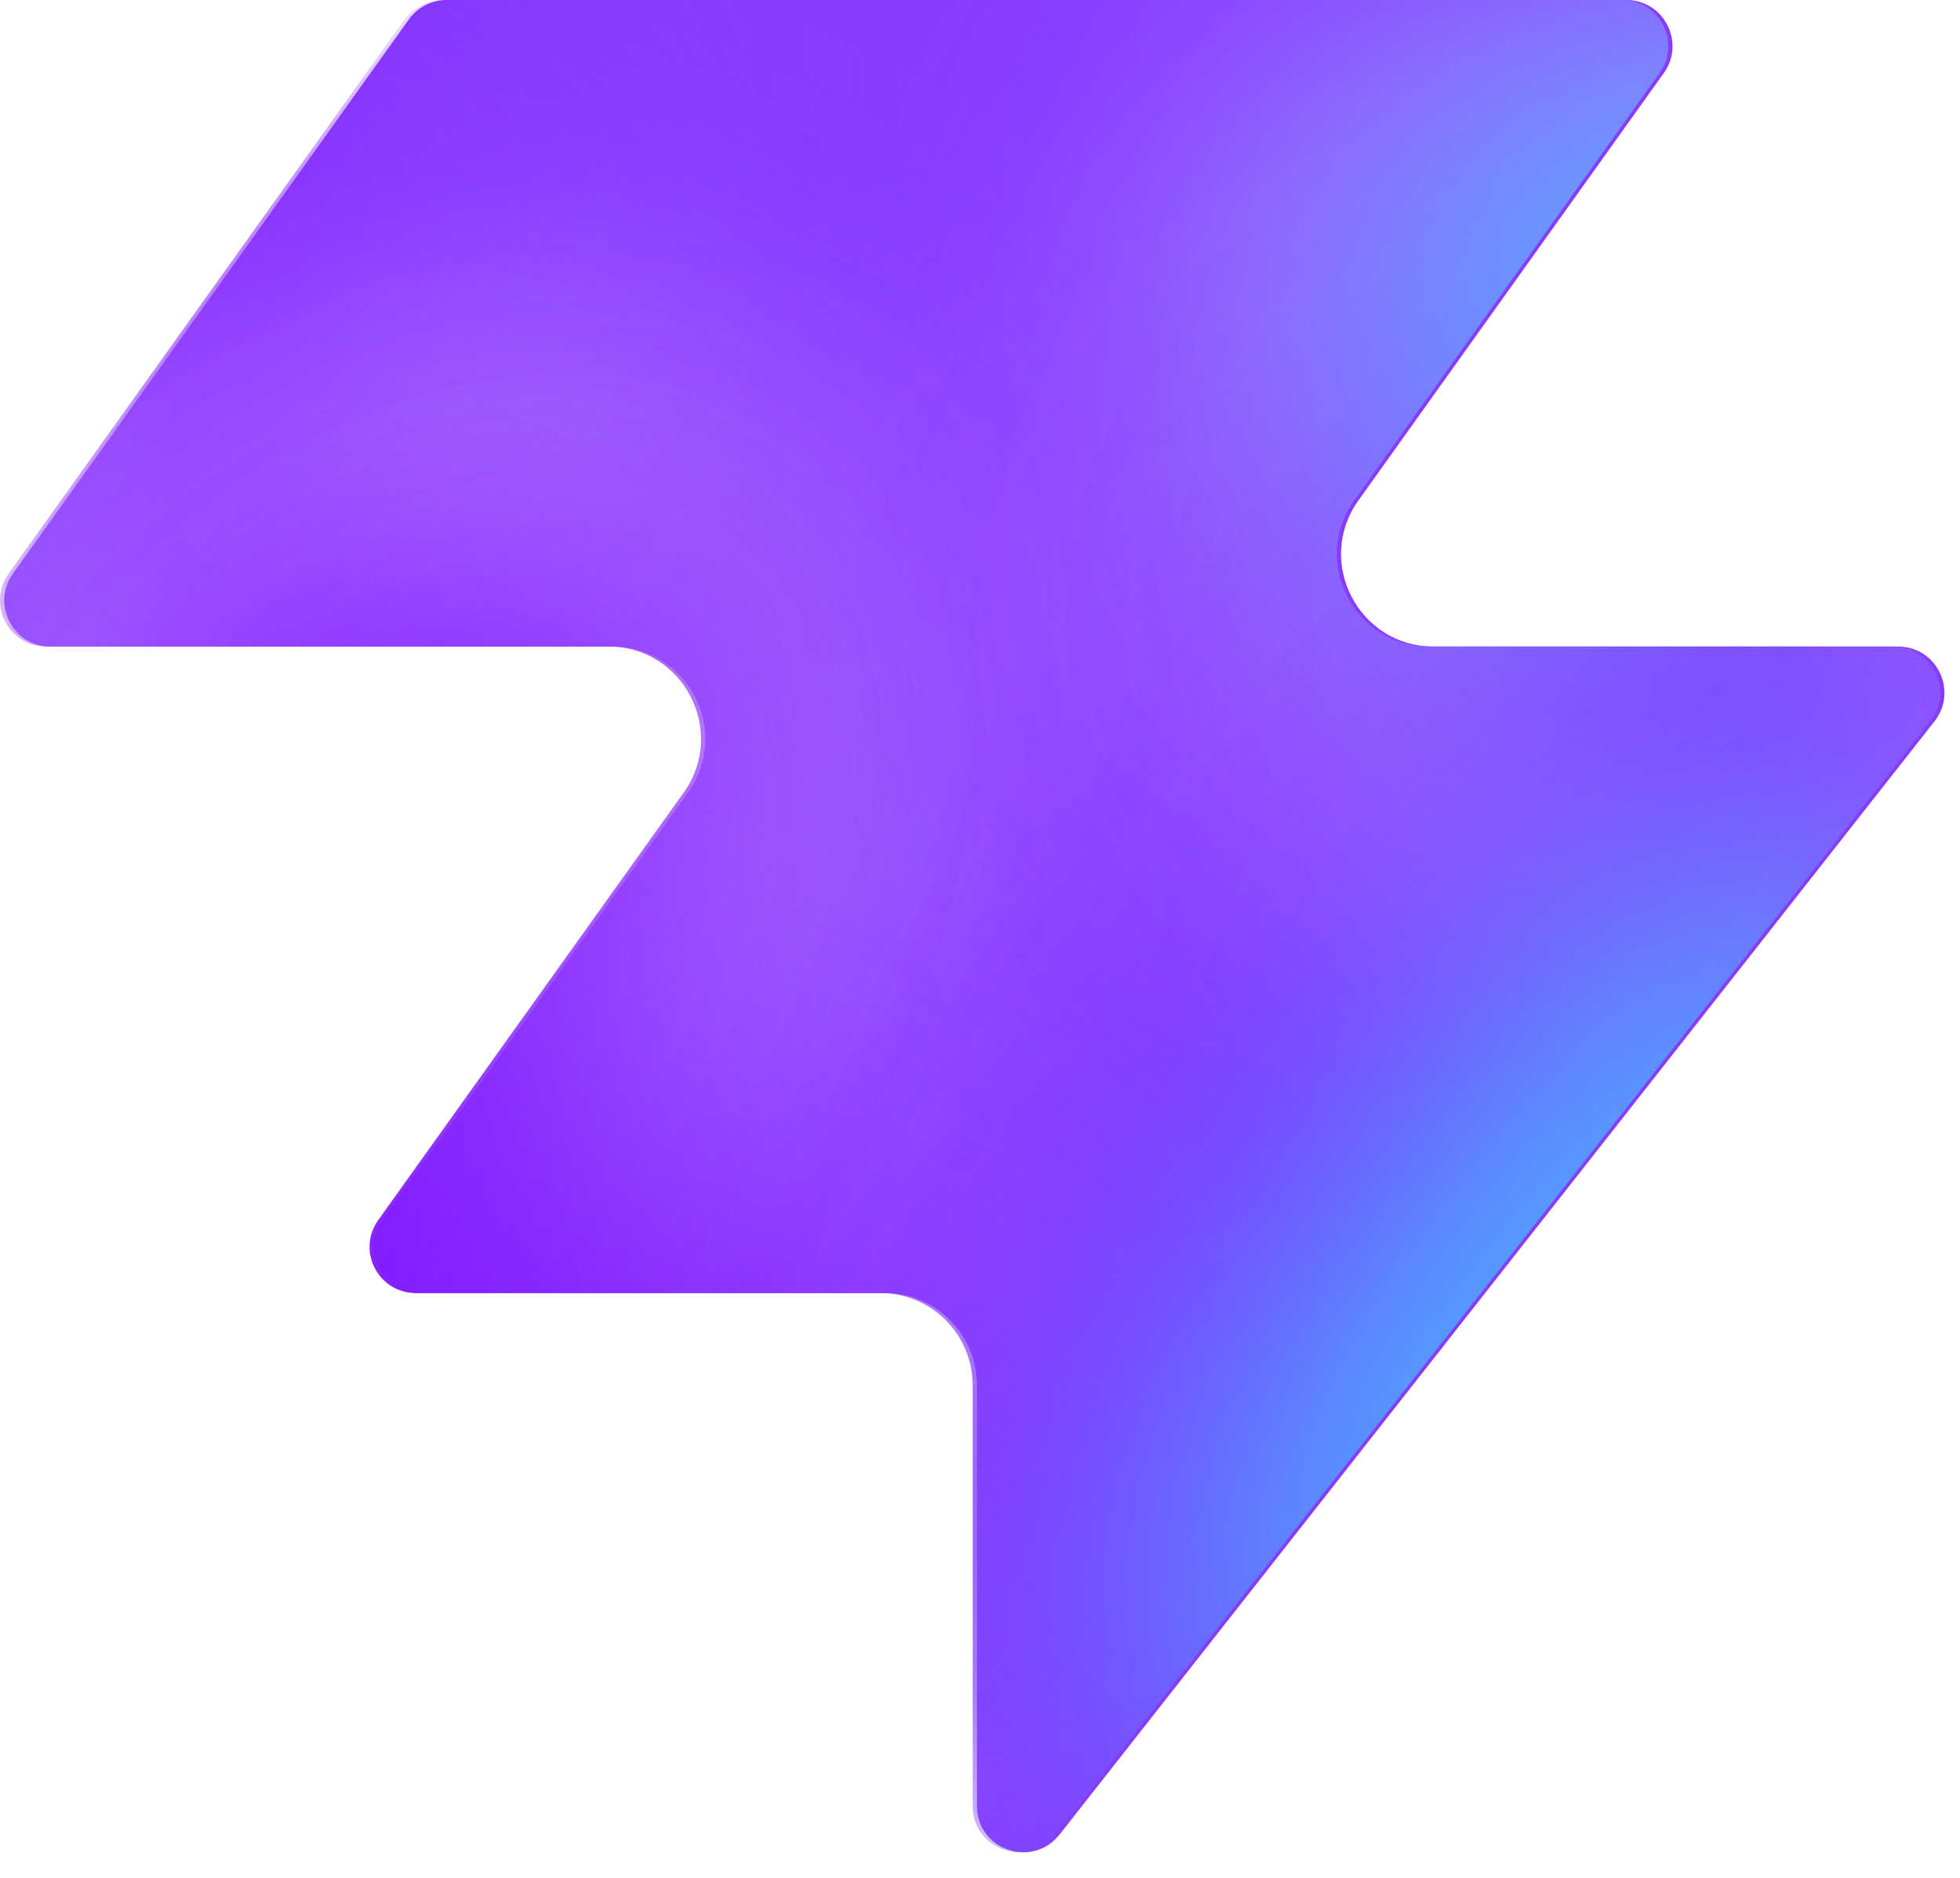
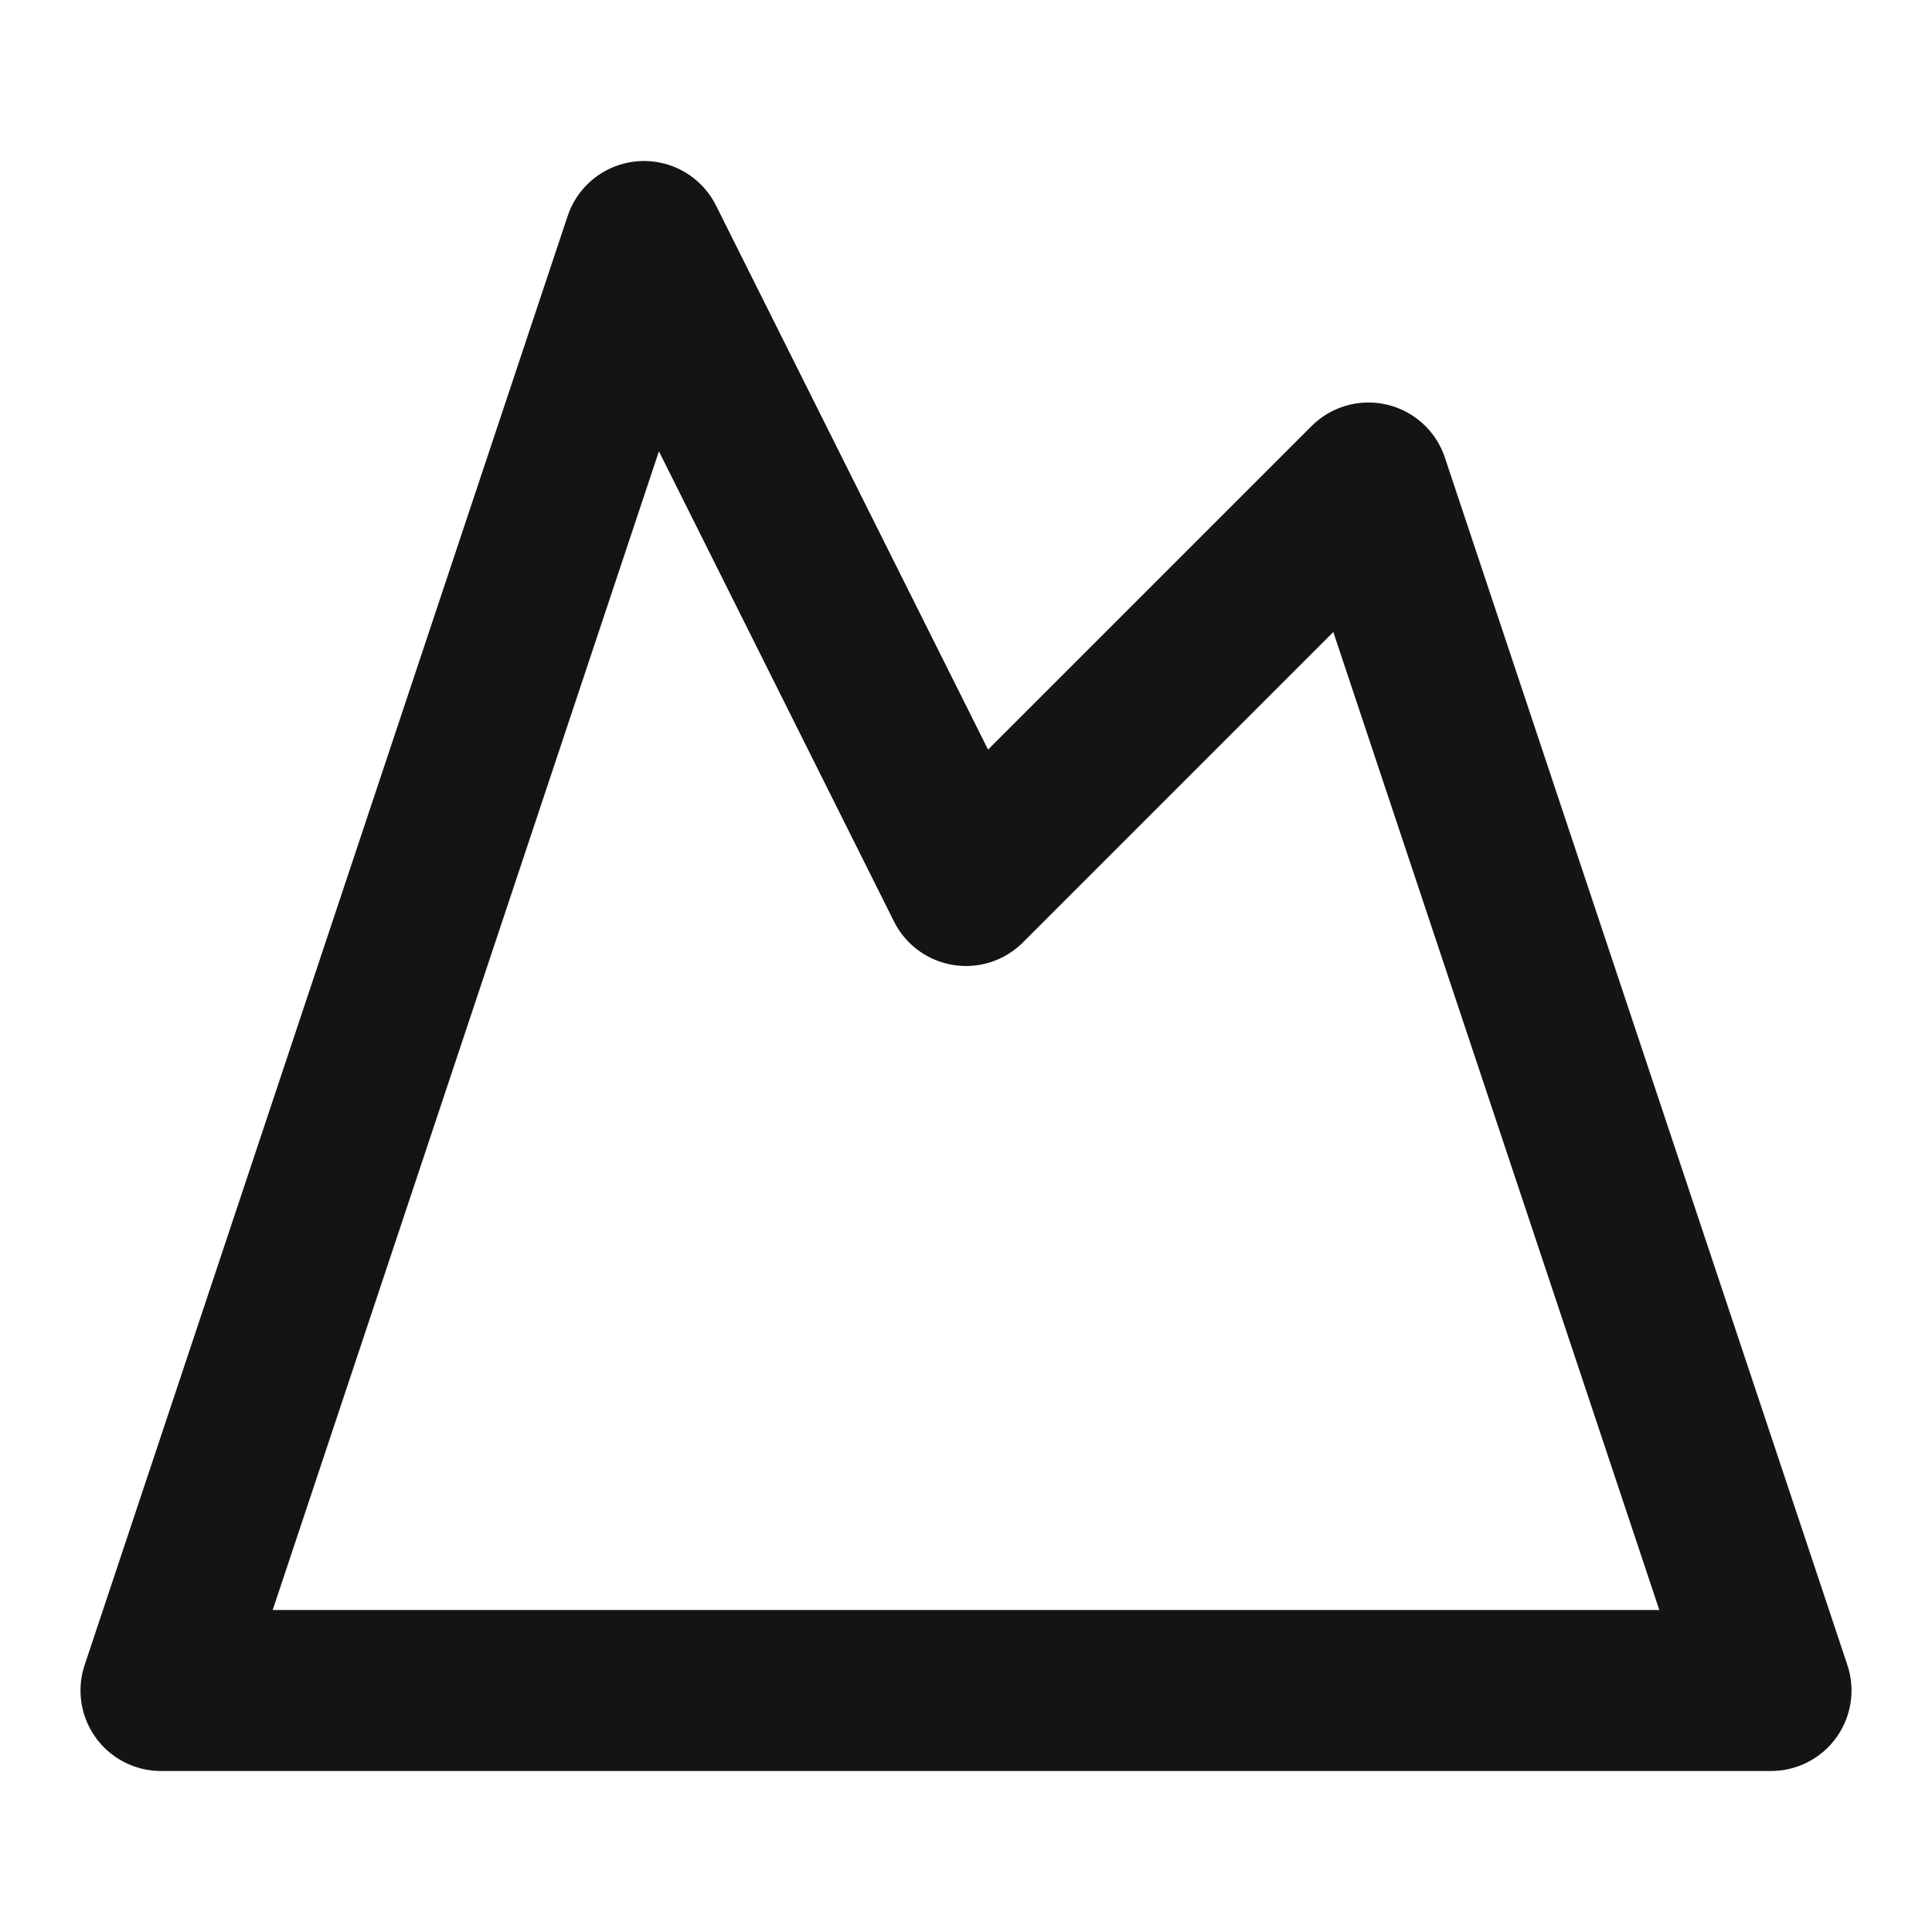
- <svg xmlns="http://www.w3.org/2000/svg" width="48" height="46" fill="none" viewBox="0 0 48 46">
-   <path fill="#863bff" d="M25.946 44.938c-.664.845-2.021.375-2.021-.698V33.937a2.26 2.26 0 0 0-2.262-2.262H10.287c-.92 0-1.456-1.04-.92-1.788l7.48-10.471c1.07-1.497 0-3.578-1.842-3.578H1.237c-.92 0-1.456-1.04-.92-1.788L10.013.474c.214-.297.556-.474.92-.474h28.894c.92 0 1.456 1.04.92 1.788l-7.48 10.471c-1.07 1.498 0 3.579 1.842 3.579h11.377c.943 0 1.473 1.088.89 1.83L25.947 44.94z" style="fill:#863bff;fill:color(display-p3 .525 .23 1);fill-opacity:1" />
-   <mask id="a" width="48" height="46" x="0" y="0" maskUnits="userSpaceOnUse" style="mask-type:alpha">
-     <path fill="#000" d="M25.842 44.938c-.664.844-2.021.375-2.021-.698V33.937a2.26 2.26 0 0 0-2.262-2.262H10.183c-.92 0-1.456-1.04-.92-1.788l7.48-10.471c1.07-1.498 0-3.579-1.842-3.579H1.133c-.92 0-1.456-1.04-.92-1.787L9.91.473c.214-.297.556-.474.92-.474h28.894c.92 0 1.456 1.04.92 1.788l-7.48 10.471c-1.07 1.498 0 3.578 1.842 3.578h11.377c.943 0 1.473 1.088.89 1.832L25.843 44.94z" style="fill:#000;fill-opacity:1" />
-   </mask>
-   <g mask="url(#a)">
-     <g filter="url(#b)">
-       <ellipse cx="5.508" cy="14.704" fill="#ede6ff" rx="5.508" ry="14.704" style="fill:#ede6ff;fill:color(display-p3 .927 .903 1);fill-opacity:1" transform="matrix(.00324 1 1 -.00324 -4.47 31.516)" />
-     </g>
-     <g filter="url(#c)">
-       <ellipse cx="10.399" cy="29.851" fill="#ede6ff" rx="10.399" ry="29.851" style="fill:#ede6ff;fill:color(display-p3 .927 .903 1);fill-opacity:1" transform="matrix(.00324 1 1 -.00324 -39.328 7.883)" />
-     </g>
-     <g filter="url(#d)">
-       <ellipse cx="5.508" cy="30.487" fill="#7e14ff" rx="5.508" ry="30.487" style="fill:#7e14ff;fill:color(display-p3 .492 .077 1);fill-opacity:1" transform="rotate(89.814 -25.913 -14.639)scale(1 -1)" />
-     </g>
-     <g filter="url(#e)">
-       <ellipse cx="5.508" cy="30.599" fill="#7e14ff" rx="5.508" ry="30.599" style="fill:#7e14ff;fill:color(display-p3 .492 .077 1);fill-opacity:1" transform="rotate(89.814 -32.644 -3.334)scale(1 -1)" />
-     </g>
-     <g filter="url(#f)">
-       <ellipse cx="5.508" cy="30.599" fill="#7e14ff" rx="5.508" ry="30.599" style="fill:#7e14ff;fill:color(display-p3 .492 .077 1);fill-opacity:1" transform="matrix(.00324 1 1 -.00324 -34.34 30.47)" />
-     </g>
-     <g filter="url(#g)">
-       <ellipse cx="14.072" cy="22.078" fill="#ede6ff" rx="14.072" ry="22.078" style="fill:#ede6ff;fill:color(display-p3 .927 .903 1);fill-opacity:1" transform="rotate(93.35 24.506 48.493)scale(-1 1)" />
-     </g>
-     <g filter="url(#h)">
-       <ellipse cx="3.47" cy="21.501" fill="#7e14ff" rx="3.47" ry="21.501" style="fill:#7e14ff;fill:color(display-p3 .492 .077 1);fill-opacity:1" transform="rotate(89.009 28.708 47.59)scale(-1 1)" />
-     </g>
-     <g filter="url(#i)">
-       <ellipse cx="3.47" cy="21.501" fill="#7e14ff" rx="3.47" ry="21.501" style="fill:#7e14ff;fill:color(display-p3 .492 .077 1);fill-opacity:1" transform="rotate(89.009 28.708 47.59)scale(-1 1)" />
-     </g>
-     <g filter="url(#j)">
-       <ellipse cx=".387" cy="8.972" fill="#7e14ff" rx="4.407" ry="29.108" style="fill:#7e14ff;fill:color(display-p3 .492 .077 1);fill-opacity:1" transform="rotate(39.51 .387 8.972)" />
-     </g>
-     <g filter="url(#k)">
-       <ellipse cx="47.523" cy="-6.092" fill="#7e14ff" rx="4.407" ry="29.108" style="fill:#7e14ff;fill:color(display-p3 .492 .077 1);fill-opacity:1" transform="rotate(37.892 47.523 -6.092)" />
-     </g>
-     <g filter="url(#l)">
-       <ellipse cx="41.412" cy="6.333" fill="#47bfff" rx="5.971" ry="9.665" style="fill:#47bfff;fill:color(display-p3 .28 .748 1);fill-opacity:1" transform="rotate(37.892 41.412 6.333)" />
-     </g>
-     <g filter="url(#m)">
-       <ellipse cx="-1.879" cy="38.332" fill="#7e14ff" rx="4.407" ry="29.108" style="fill:#7e14ff;fill:color(display-p3 .492 .077 1);fill-opacity:1" transform="rotate(37.892 -1.88 38.332)" />
-     </g>
-     <g filter="url(#n)">
-       <ellipse cx="-1.879" cy="38.332" fill="#7e14ff" rx="4.407" ry="29.108" style="fill:#7e14ff;fill:color(display-p3 .492 .077 1);fill-opacity:1" transform="rotate(37.892 -1.88 38.332)" />
-     </g>
-     <g filter="url(#o)">
-       <ellipse cx="35.651" cy="29.907" fill="#7e14ff" rx="4.407" ry="29.108" style="fill:#7e14ff;fill:color(display-p3 .492 .077 1);fill-opacity:1" transform="rotate(37.892 35.651 29.907)" />
-     </g>
-     <g filter="url(#p)">
-       <ellipse cx="38.418" cy="32.4" fill="#47bfff" rx="5.971" ry="15.297" style="fill:#47bfff;fill:color(display-p3 .28 .748 1);fill-opacity:1" transform="rotate(37.892 38.418 32.4)" />
-     </g>
-   </g>
-   <defs>
-     <filter id="b" width="60.045" height="41.654" x="-19.77" y="16.149" color-interpolation-filters="sRGB" filterUnits="userSpaceOnUse">
-       <feFlood flood-opacity="0" result="BackgroundImageFix" />
-       <feBlend in="SourceGraphic" in2="BackgroundImageFix" result="shape" />
-       <feGaussianBlur result="effect1_foregroundBlur_2002_17158" stdDeviation="7.659" />
-     </filter>
-     <filter id="c" width="90.34" height="51.437" x="-54.613" y="-7.533" color-interpolation-filters="sRGB" filterUnits="userSpaceOnUse">
-       <feFlood flood-opacity="0" result="BackgroundImageFix" />
-       <feBlend in="SourceGraphic" in2="BackgroundImageFix" result="shape" />
-       <feGaussianBlur result="effect1_foregroundBlur_2002_17158" stdDeviation="7.659" />
-     </filter>
-     <filter id="d" width="79.355" height="29.4" x="-49.64" y="2.03" color-interpolation-filters="sRGB" filterUnits="userSpaceOnUse">
-       <feFlood flood-opacity="0" result="BackgroundImageFix" />
-       <feBlend in="SourceGraphic" in2="BackgroundImageFix" result="shape" />
-       <feGaussianBlur result="effect1_foregroundBlur_2002_17158" stdDeviation="4.596" />
-     </filter>
-     <filter id="e" width="79.579" height="29.4" x="-45.045" y="20.029" color-interpolation-filters="sRGB" filterUnits="userSpaceOnUse">
-       <feFlood flood-opacity="0" result="BackgroundImageFix" />
-       <feBlend in="SourceGraphic" in2="BackgroundImageFix" result="shape" />
-       <feGaussianBlur result="effect1_foregroundBlur_2002_17158" stdDeviation="4.596" />
-     </filter>
-     <filter id="f" width="79.579" height="29.4" x="-43.513" y="21.178" color-interpolation-filters="sRGB" filterUnits="userSpaceOnUse">
-       <feFlood flood-opacity="0" result="BackgroundImageFix" />
-       <feBlend in="SourceGraphic" in2="BackgroundImageFix" result="shape" />
-       <feGaussianBlur result="effect1_foregroundBlur_2002_17158" stdDeviation="4.596" />
-     </filter>
-     <filter id="g" width="74.749" height="58.852" x="15.756" y="-17.901" color-interpolation-filters="sRGB" filterUnits="userSpaceOnUse">
-       <feFlood flood-opacity="0" result="BackgroundImageFix" />
-       <feBlend in="SourceGraphic" in2="BackgroundImageFix" result="shape" />
-       <feGaussianBlur result="effect1_foregroundBlur_2002_17158" stdDeviation="7.659" />
-     </filter>
-     <filter id="h" width="61.377" height="25.362" x="23.548" y="2.284" color-interpolation-filters="sRGB" filterUnits="userSpaceOnUse">
-       <feFlood flood-opacity="0" result="BackgroundImageFix" />
-       <feBlend in="SourceGraphic" in2="BackgroundImageFix" result="shape" />
-       <feGaussianBlur result="effect1_foregroundBlur_2002_17158" stdDeviation="4.596" />
-     </filter>
-     <filter id="i" width="61.377" height="25.362" x="23.548" y="2.284" color-interpolation-filters="sRGB" filterUnits="userSpaceOnUse">
-       <feFlood flood-opacity="0" result="BackgroundImageFix" />
-       <feBlend in="SourceGraphic" in2="BackgroundImageFix" result="shape" />
-       <feGaussianBlur result="effect1_foregroundBlur_2002_17158" stdDeviation="4.596" />
-     </filter>
-     <filter id="j" width="56.045" height="63.649" x="-27.636" y="-22.853" color-interpolation-filters="sRGB" filterUnits="userSpaceOnUse">
-       <feFlood flood-opacity="0" result="BackgroundImageFix" />
-       <feBlend in="SourceGraphic" in2="BackgroundImageFix" result="shape" />
-       <feGaussianBlur result="effect1_foregroundBlur_2002_17158" stdDeviation="4.596" />
-     </filter>
-     <filter id="k" width="54.814" height="64.646" x="20.116" y="-38.415" color-interpolation-filters="sRGB" filterUnits="userSpaceOnUse">
-       <feFlood flood-opacity="0" result="BackgroundImageFix" />
-       <feBlend in="SourceGraphic" in2="BackgroundImageFix" result="shape" />
-       <feGaussianBlur result="effect1_foregroundBlur_2002_17158" stdDeviation="4.596" />
-     </filter>
-     <filter id="l" width="33.541" height="35.313" x="24.641" y="-11.323" color-interpolation-filters="sRGB" filterUnits="userSpaceOnUse">
-       <feFlood flood-opacity="0" result="BackgroundImageFix" />
-       <feBlend in="SourceGraphic" in2="BackgroundImageFix" result="shape" />
-       <feGaussianBlur result="effect1_foregroundBlur_2002_17158" stdDeviation="4.596" />
-     </filter>
-     <filter id="m" width="54.814" height="64.646" x="-29.286" y="6.009" color-interpolation-filters="sRGB" filterUnits="userSpaceOnUse">
-       <feFlood flood-opacity="0" result="BackgroundImageFix" />
-       <feBlend in="SourceGraphic" in2="BackgroundImageFix" result="shape" />
-       <feGaussianBlur result="effect1_foregroundBlur_2002_17158" stdDeviation="4.596" />
-     </filter>
-     <filter id="n" width="54.814" height="64.646" x="-29.286" y="6.009" color-interpolation-filters="sRGB" filterUnits="userSpaceOnUse">
-       <feFlood flood-opacity="0" result="BackgroundImageFix" />
-       <feBlend in="SourceGraphic" in2="BackgroundImageFix" result="shape" />
-       <feGaussianBlur result="effect1_foregroundBlur_2002_17158" stdDeviation="4.596" />
-     </filter>
-     <filter id="o" width="54.814" height="64.646" x="8.244" y="-2.416" color-interpolation-filters="sRGB" filterUnits="userSpaceOnUse">
-       <feFlood flood-opacity="0" result="BackgroundImageFix" />
-       <feBlend in="SourceGraphic" in2="BackgroundImageFix" result="shape" />
-       <feGaussianBlur result="effect1_foregroundBlur_2002_17158" stdDeviation="4.596" />
-     </filter>
-     <filter id="p" width="39.409" height="43.623" x="18.713" y="10.588" color-interpolation-filters="sRGB" filterUnits="userSpaceOnUse">
-       <feFlood flood-opacity="0" result="BackgroundImageFix" />
-       <feBlend in="SourceGraphic" in2="BackgroundImageFix" result="shape" />
-       <feGaussianBlur result="effect1_foregroundBlur_2002_17158" stdDeviation="4.596" />
-     </filter>
-   </defs>
+ <svg xmlns="http://www.w3.org/2000/svg" viewBox="0 0 24 24" fill="none" stroke="#131416" stroke-width="2" stroke-linecap="round" stroke-linejoin="round">
+   <path d="m8 3 4 8 5-5 5 15H2L8 3z" />
</svg>
